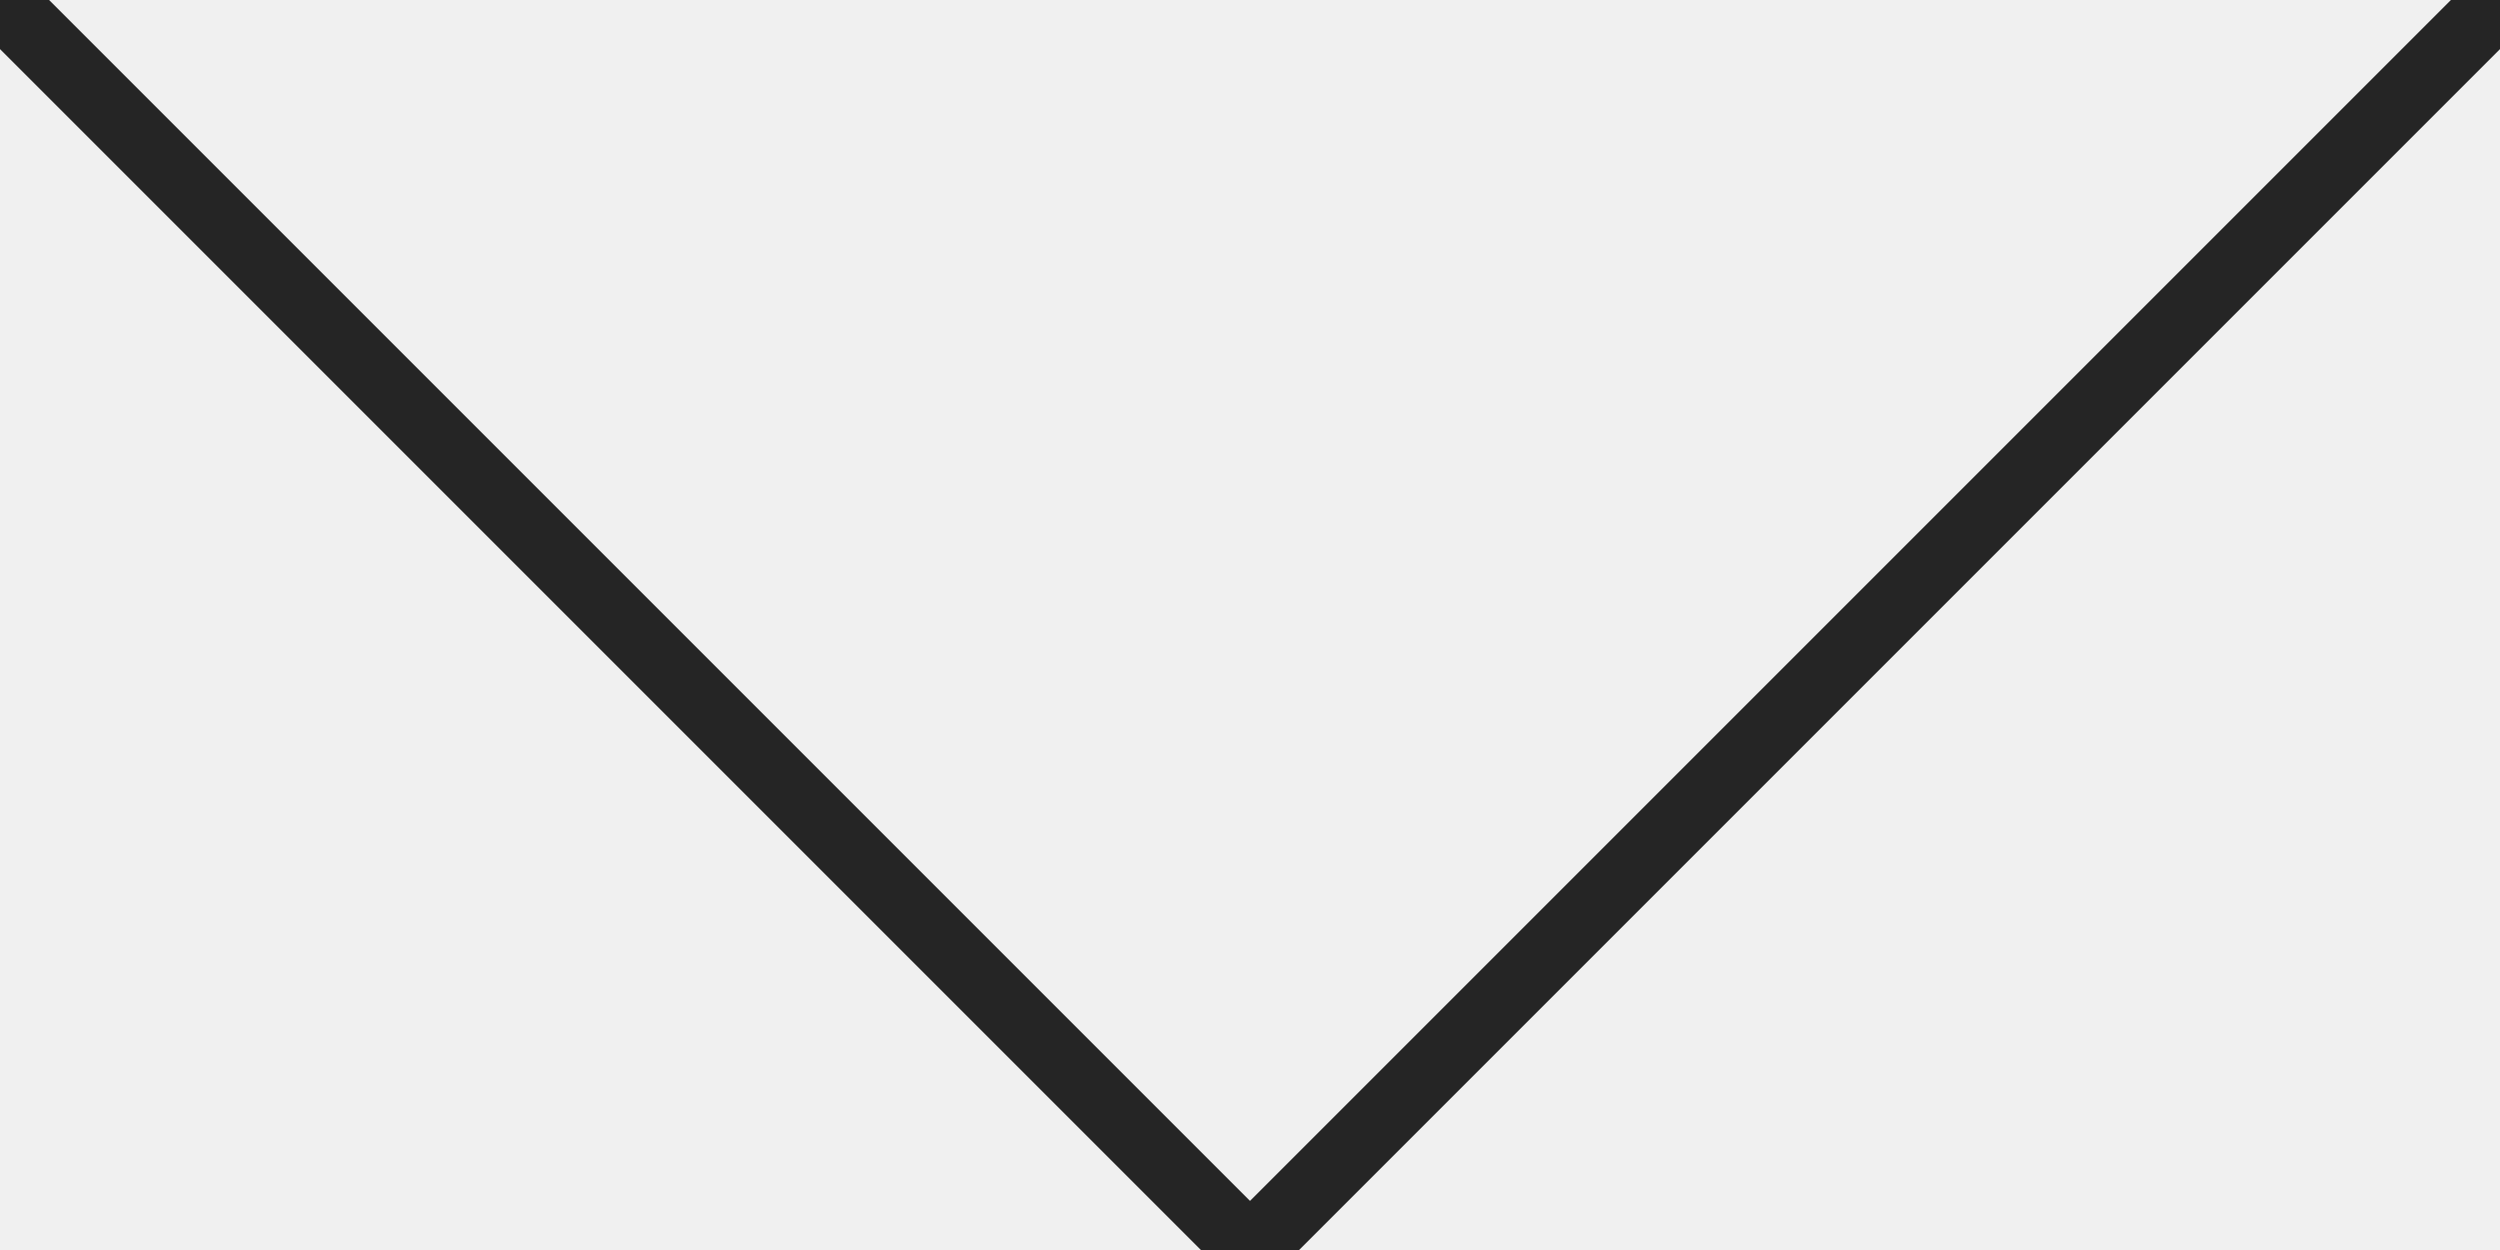
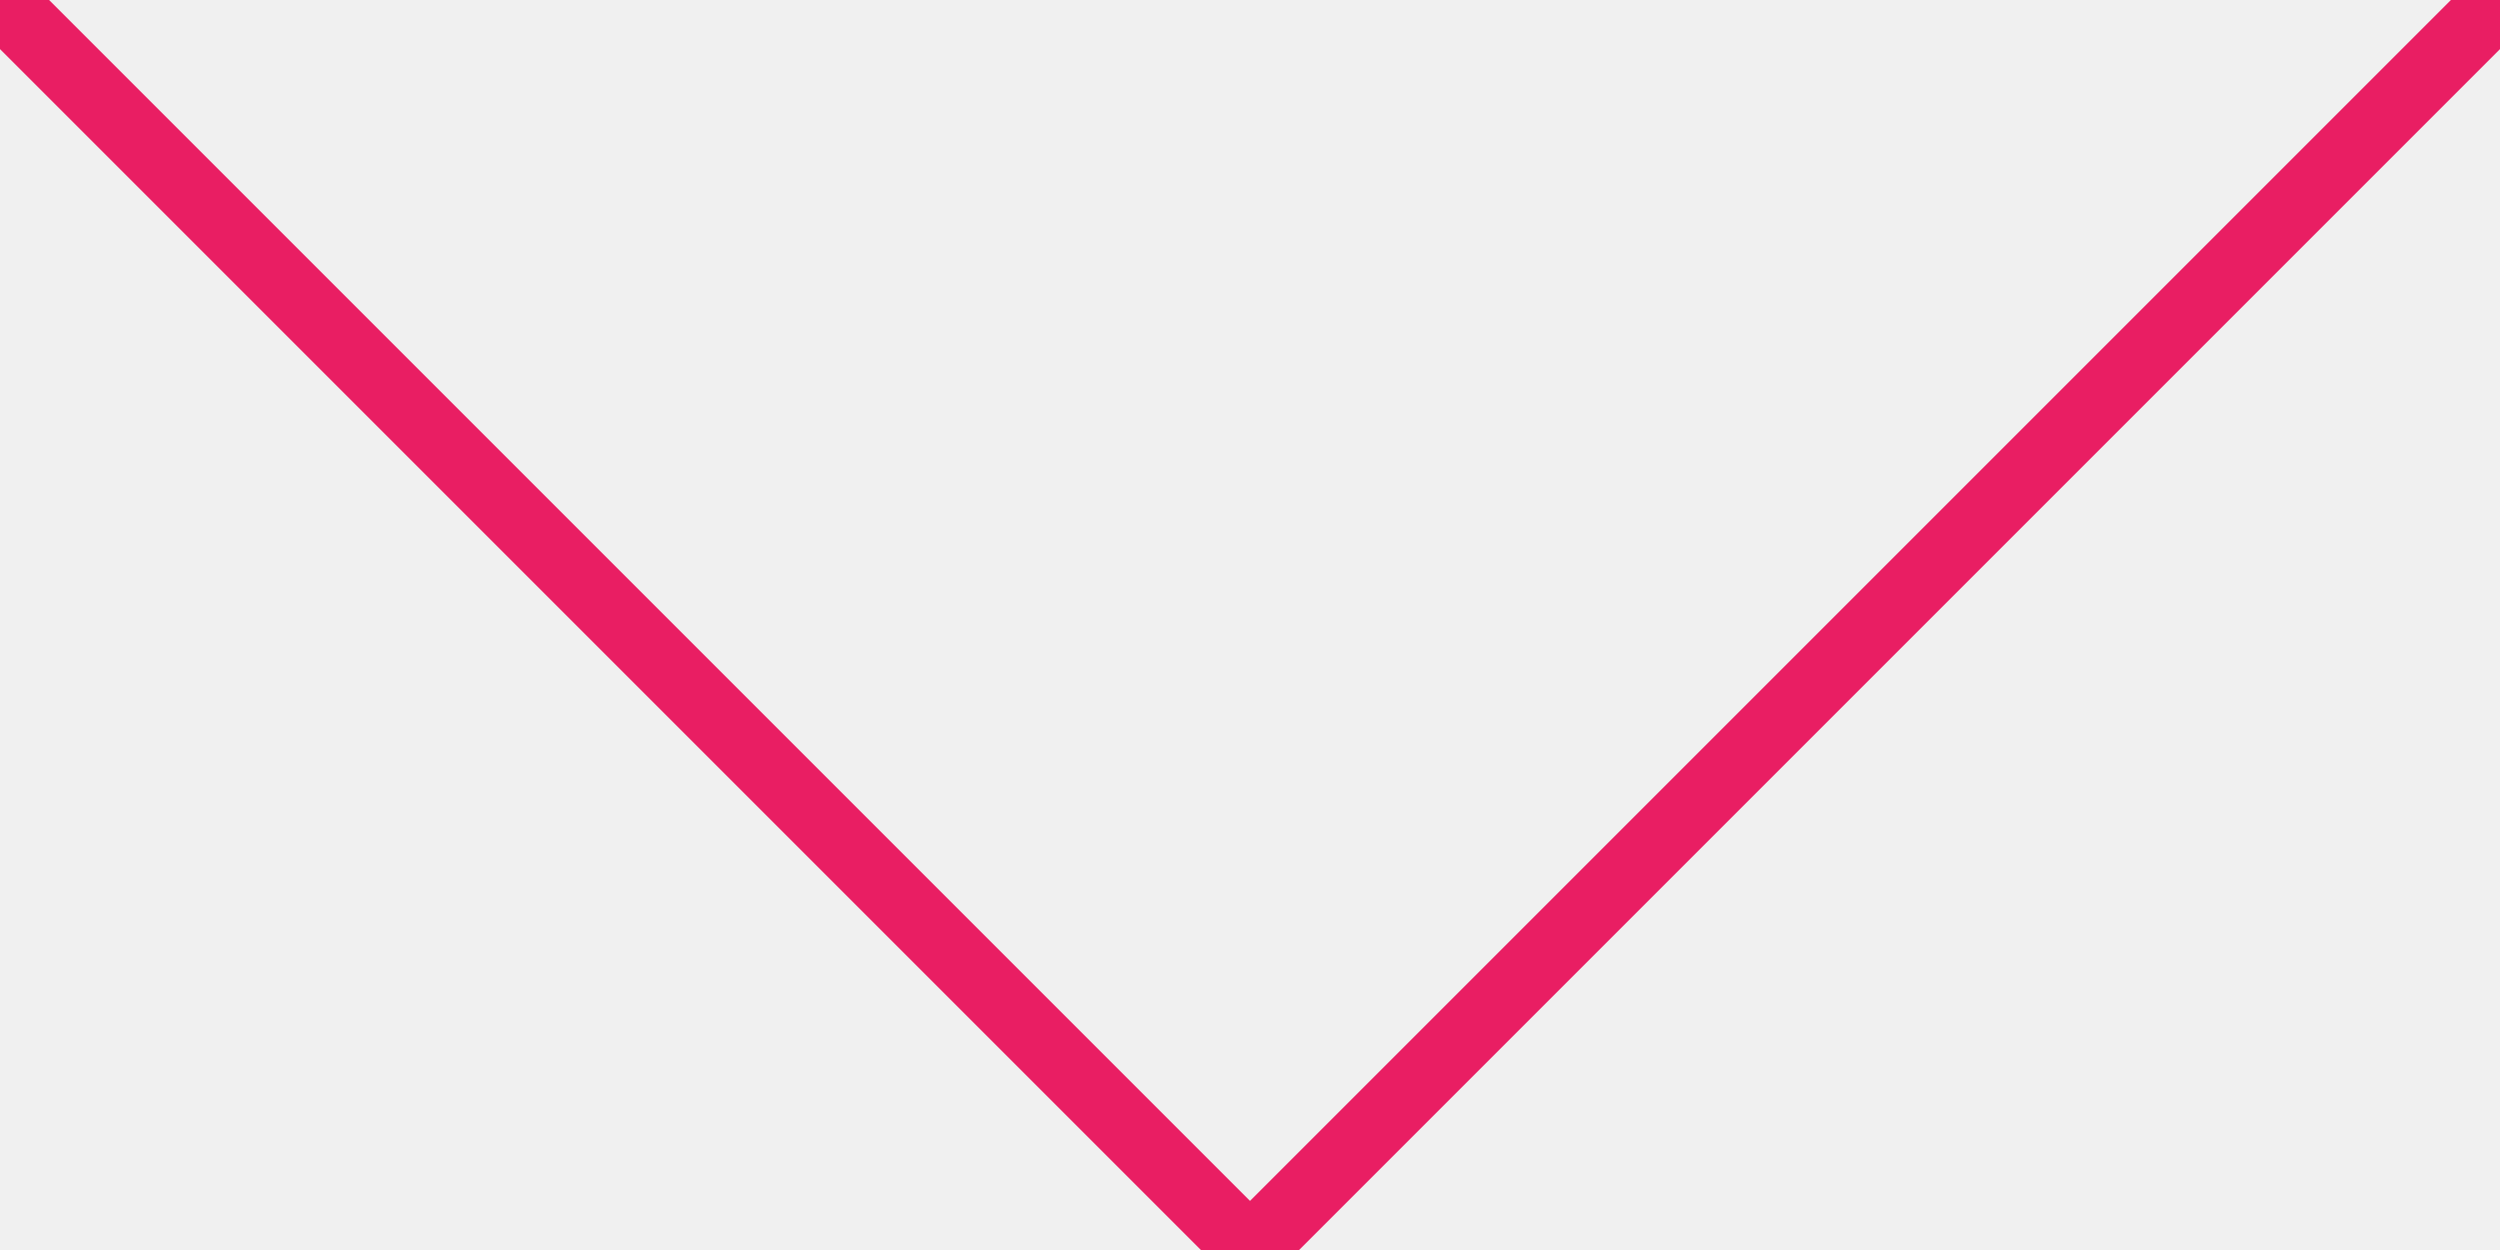
<svg xmlns="http://www.w3.org/2000/svg" width="36" height="18" viewBox="0 0 36 18" fill="none">
  <g clip-path="url(#clip0_47_68)">
-     <path d="M0 0L18 18" stroke="#252525" />
-     <path d="M36 0L18 18" stroke="#252525" />
+     <path d="M0 0L18 18" stroke="#E91E63" />
+     <path d="M36 0L18 18" stroke="#E91E63" />
  </g>
  <defs>
    <clipPath id="clip0_47_68">
      <rect width="36" height="18" fill="white" />
    </clipPath>
  </defs>
</svg>
